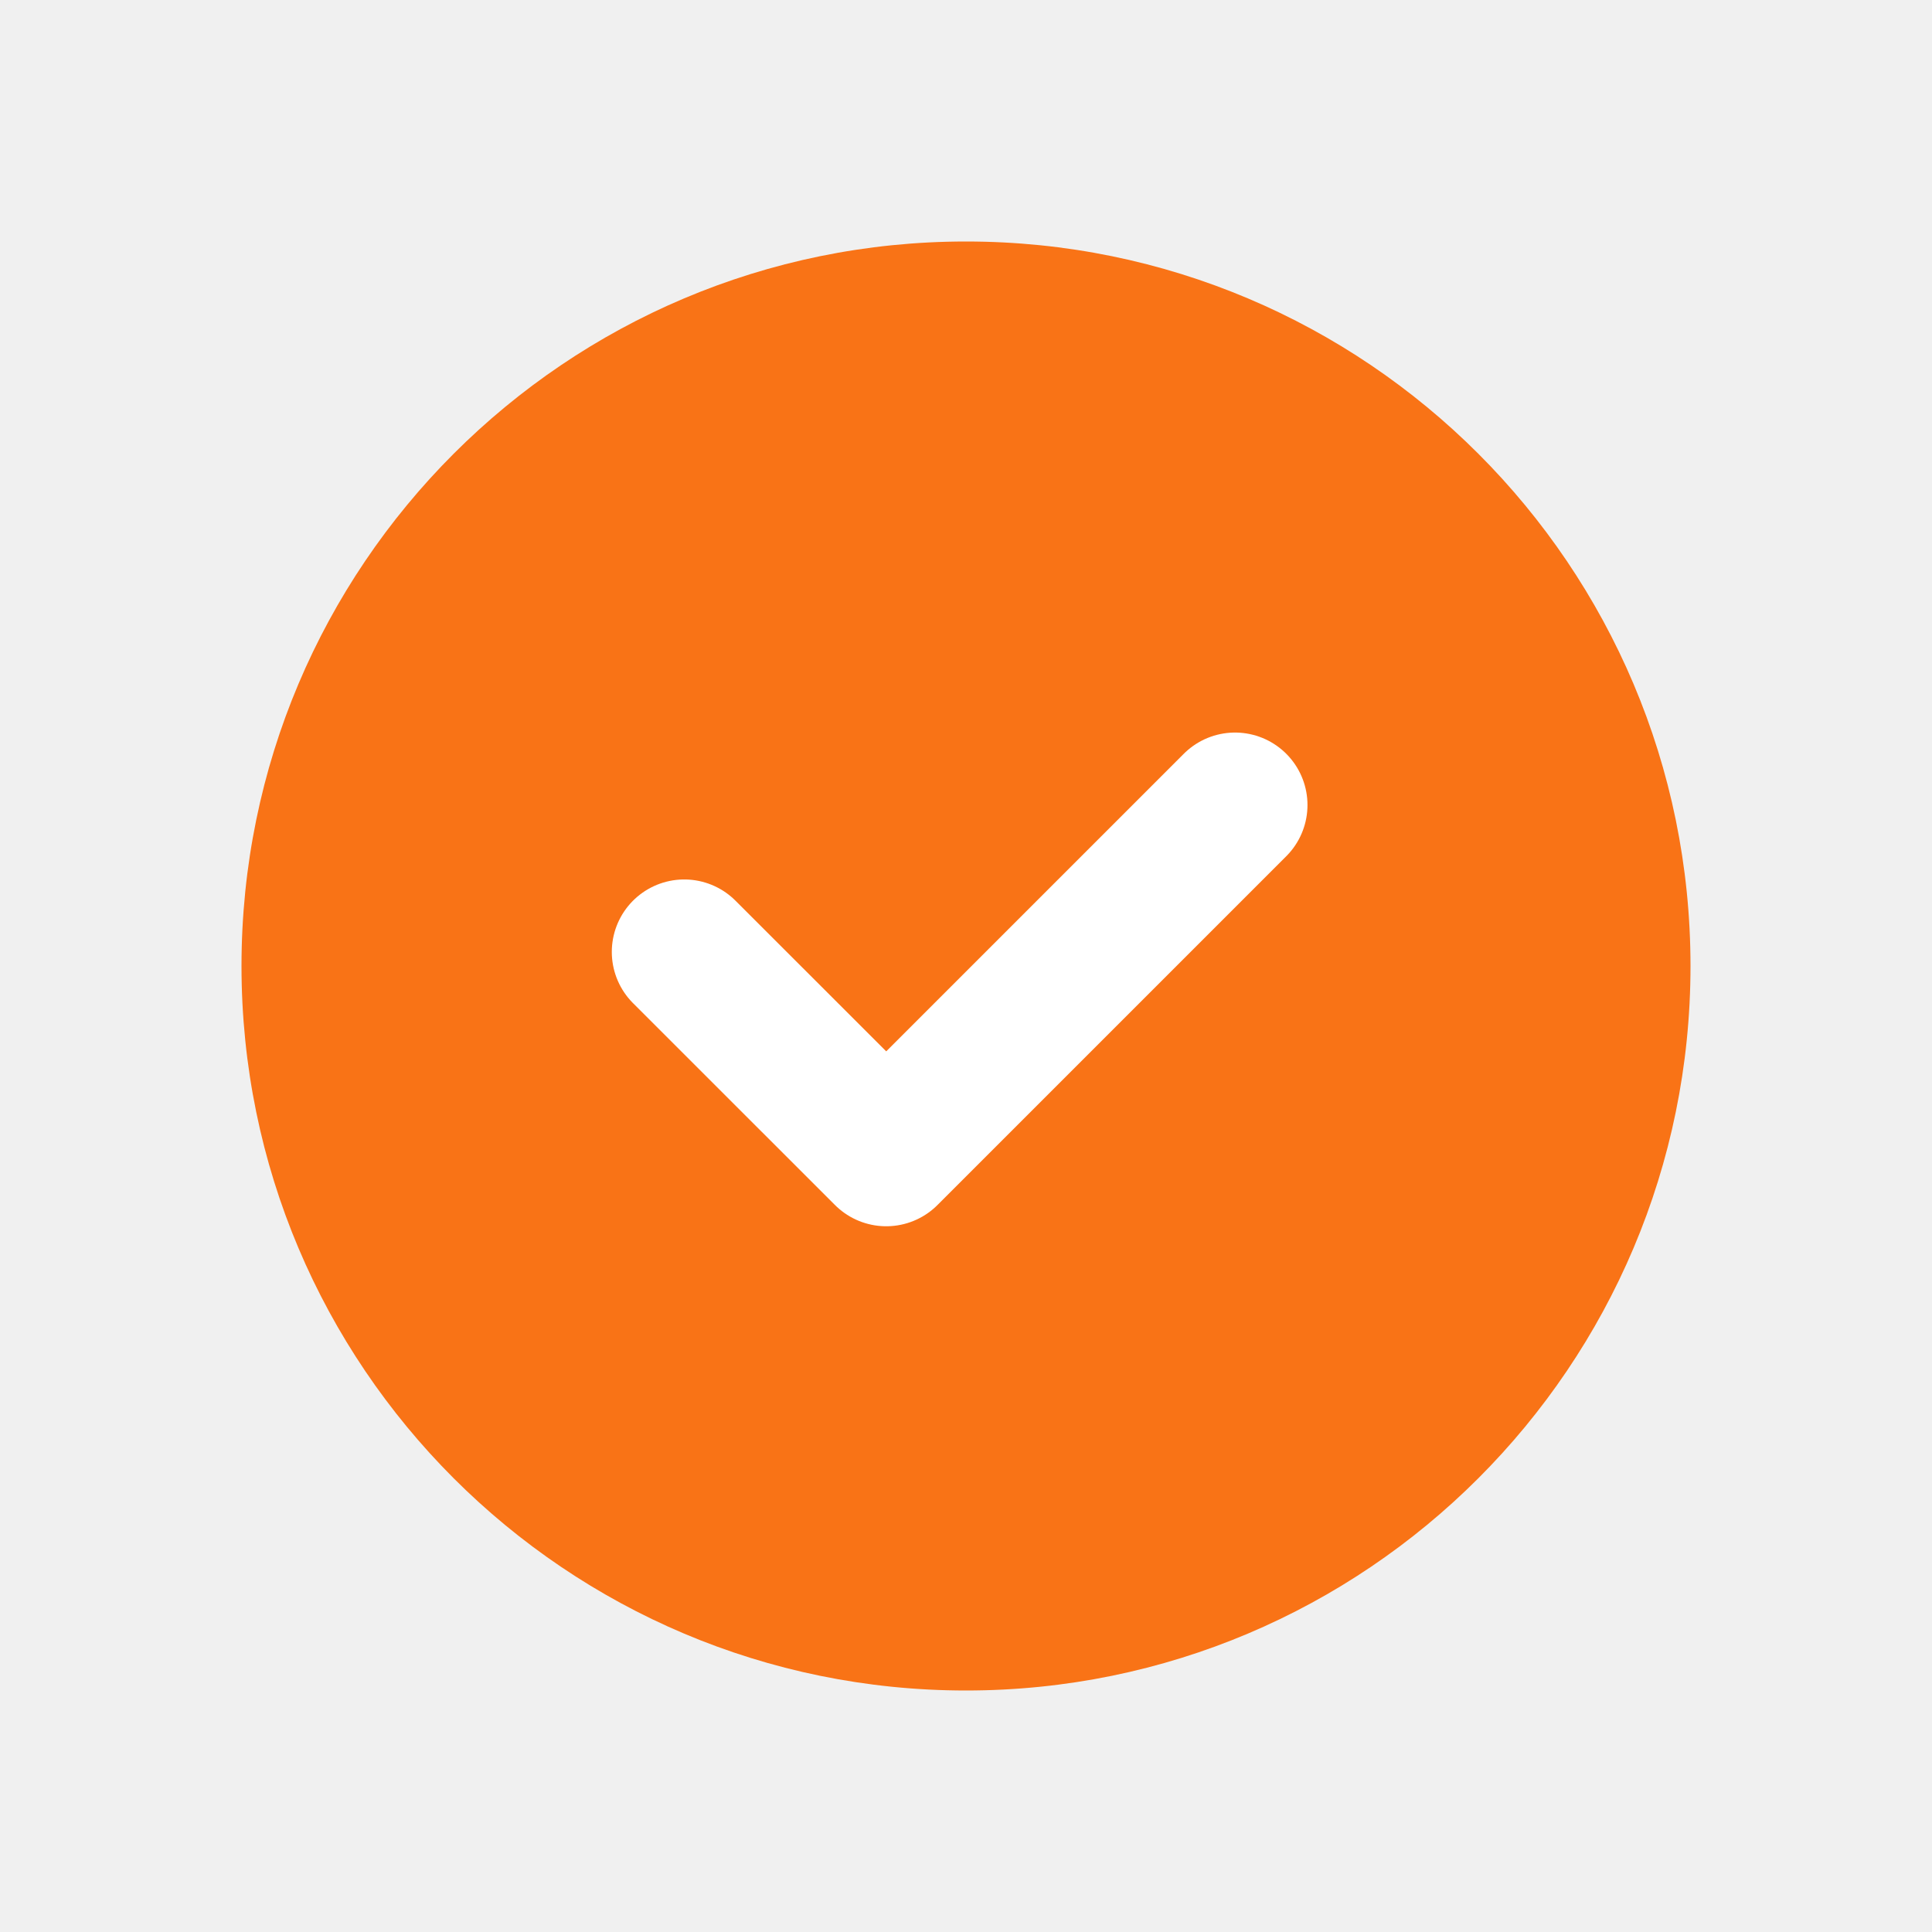
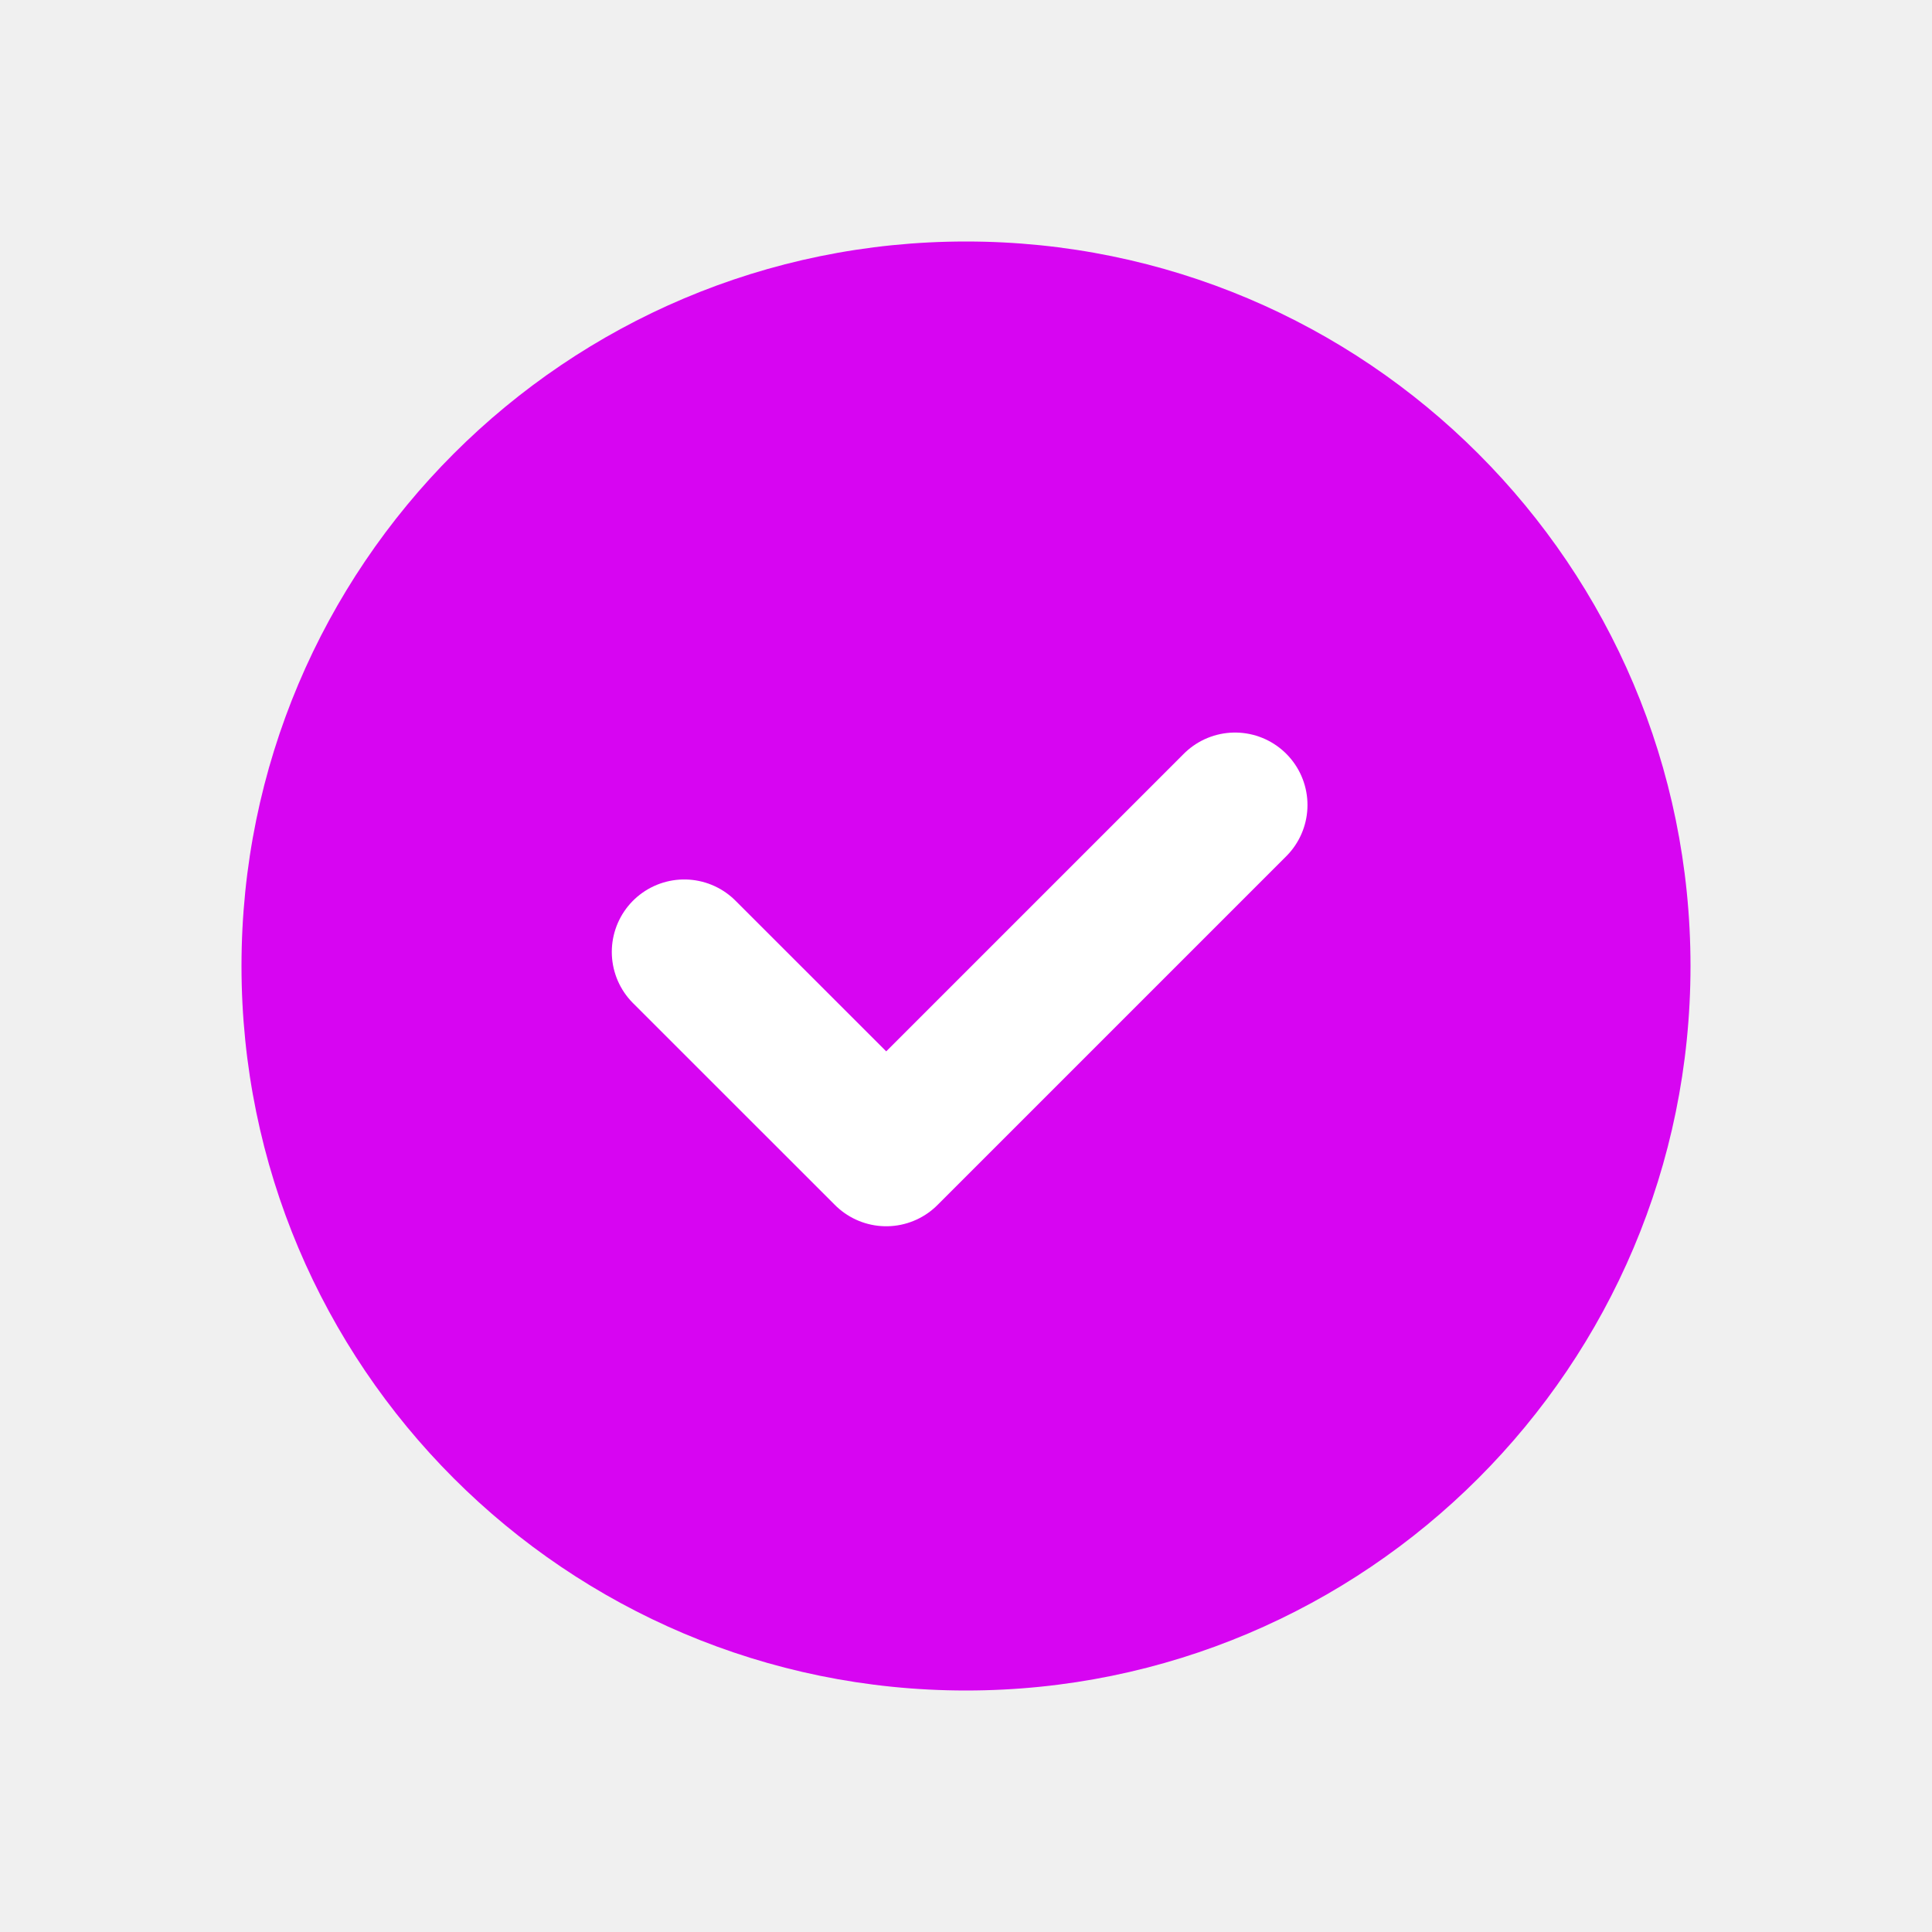
<svg xmlns="http://www.w3.org/2000/svg" width="24" height="24" viewBox="0 0 24 24" fill="none">
-   <circle cx="12" cy="12" r="9" fill="#F97316" />
+   <circle cx="12" cy="12" r="9" fill="#d705f2" />
  <path d="M8.5 11.825L11.009 14.333L15.342 10" stroke="white" stroke-width="1.8" stroke-linecap="round" stroke-linejoin="round" />
</svg>
